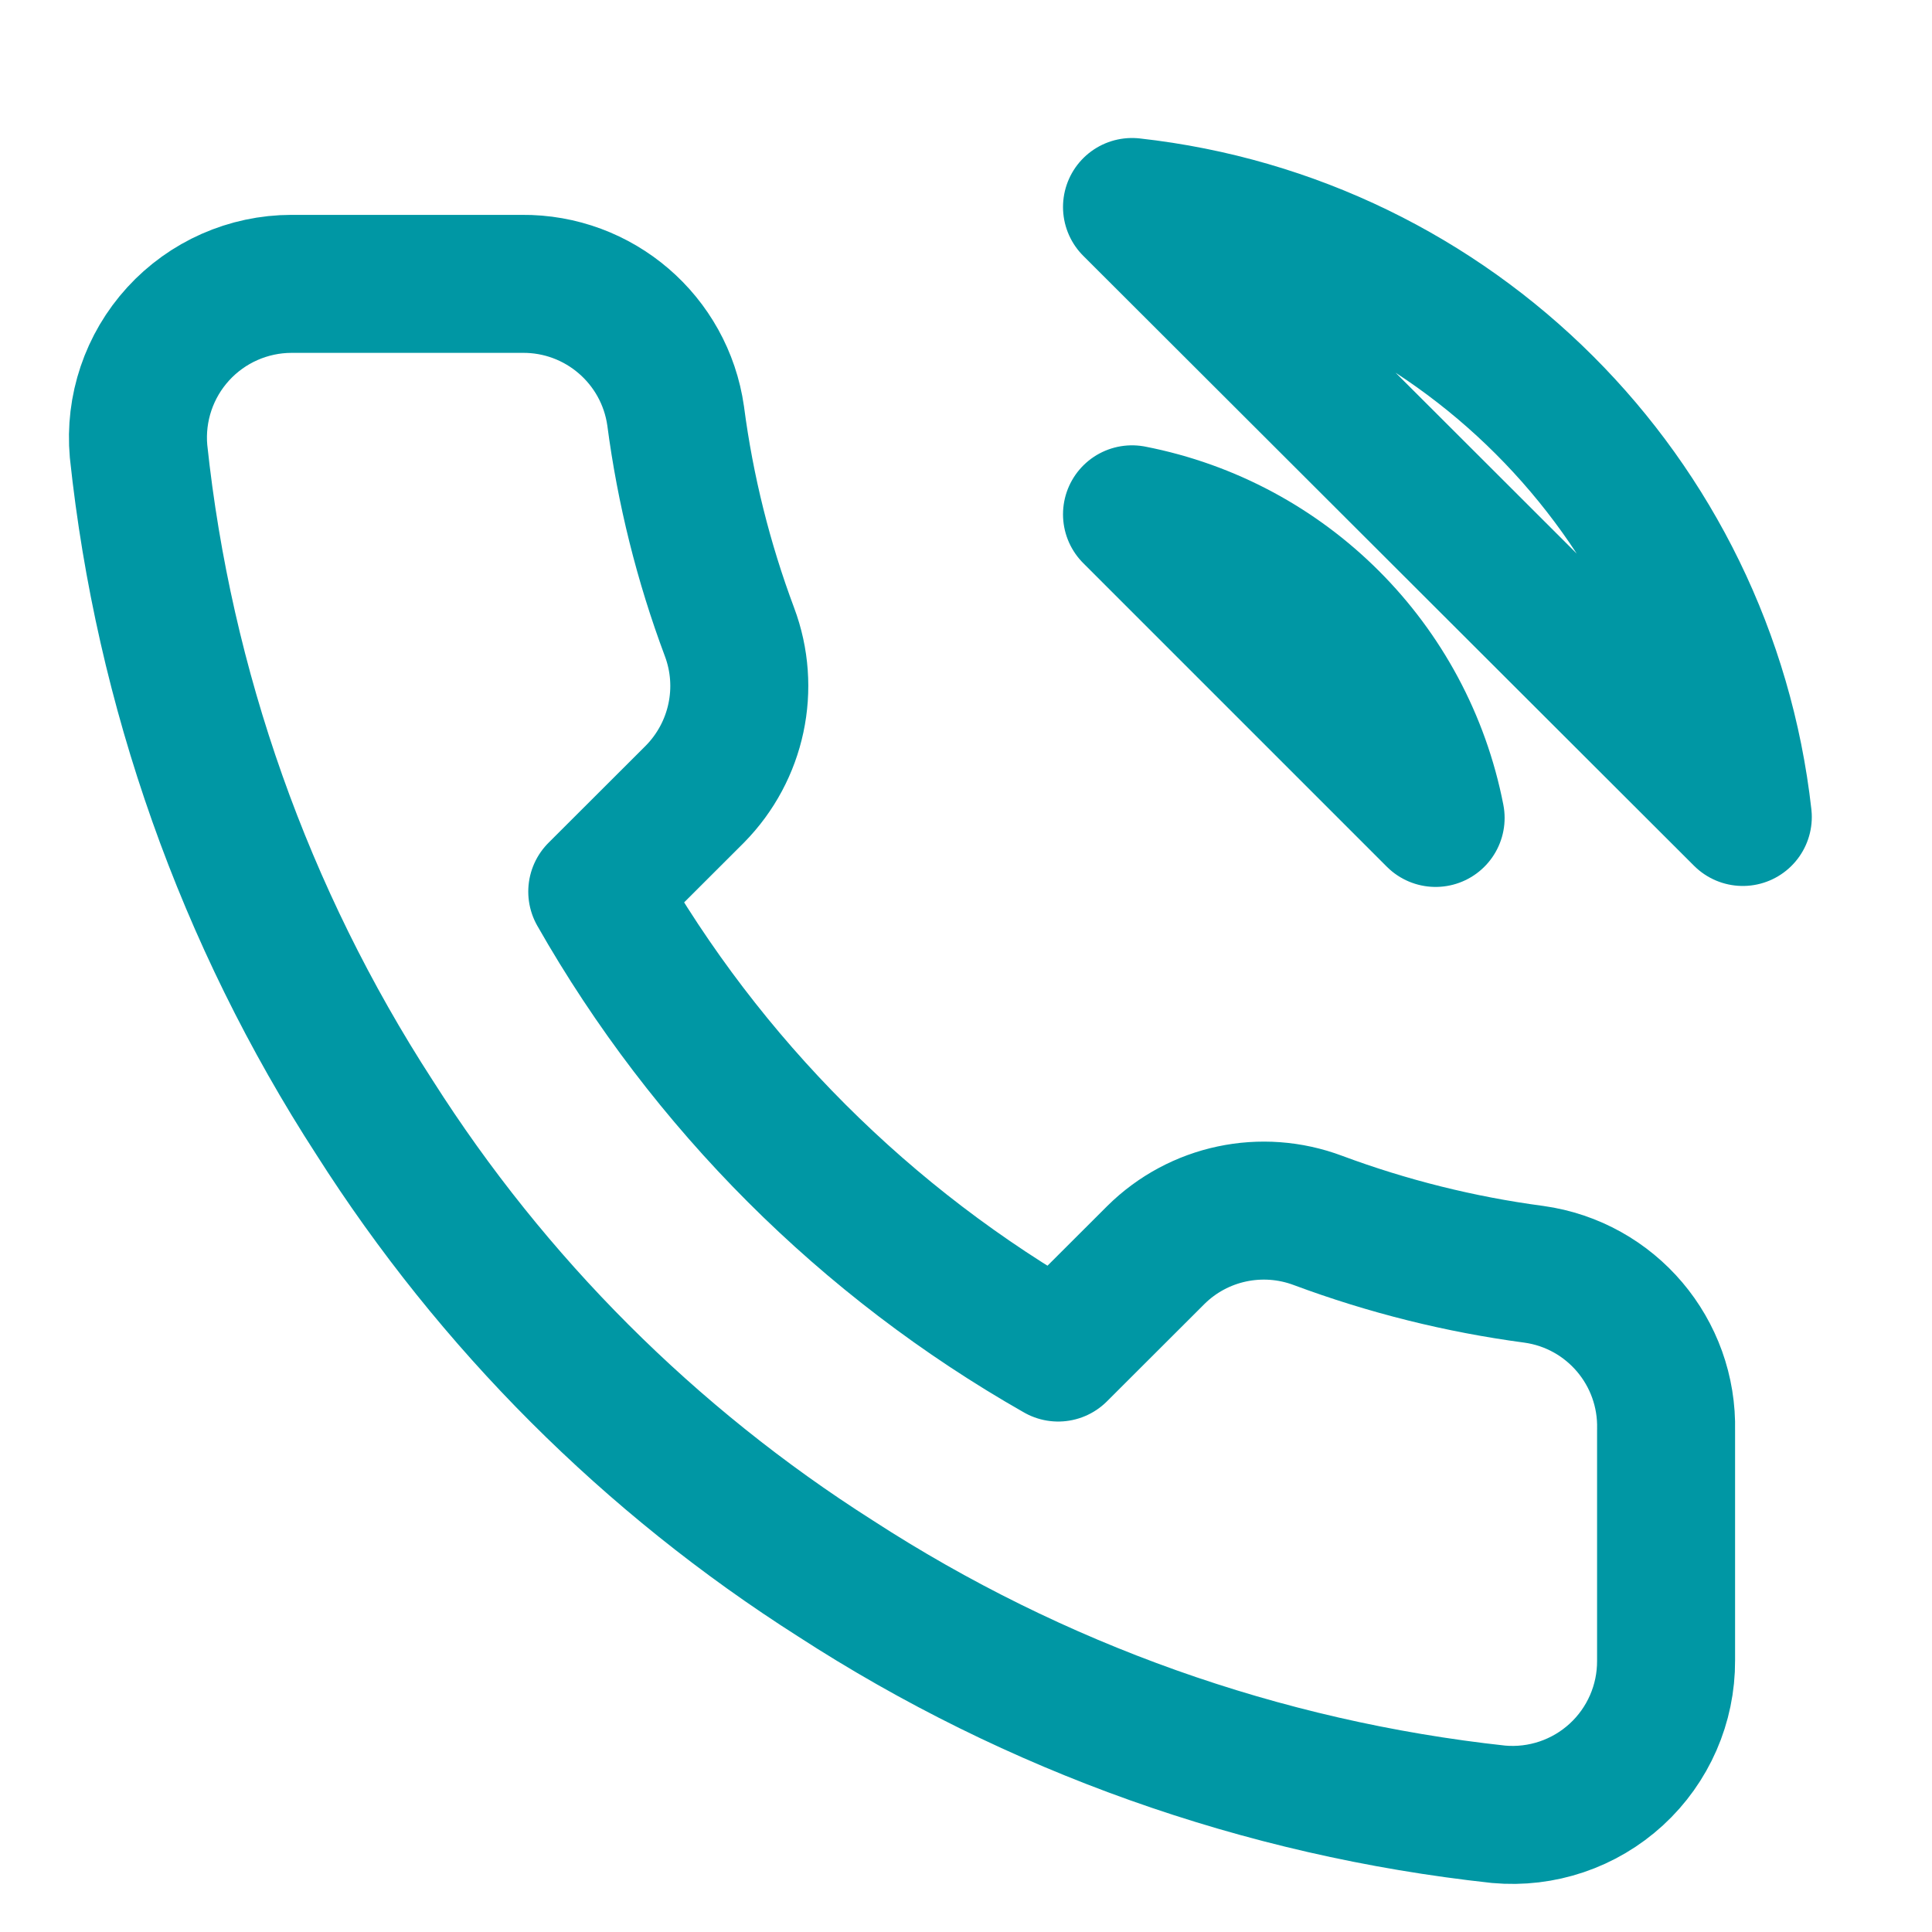
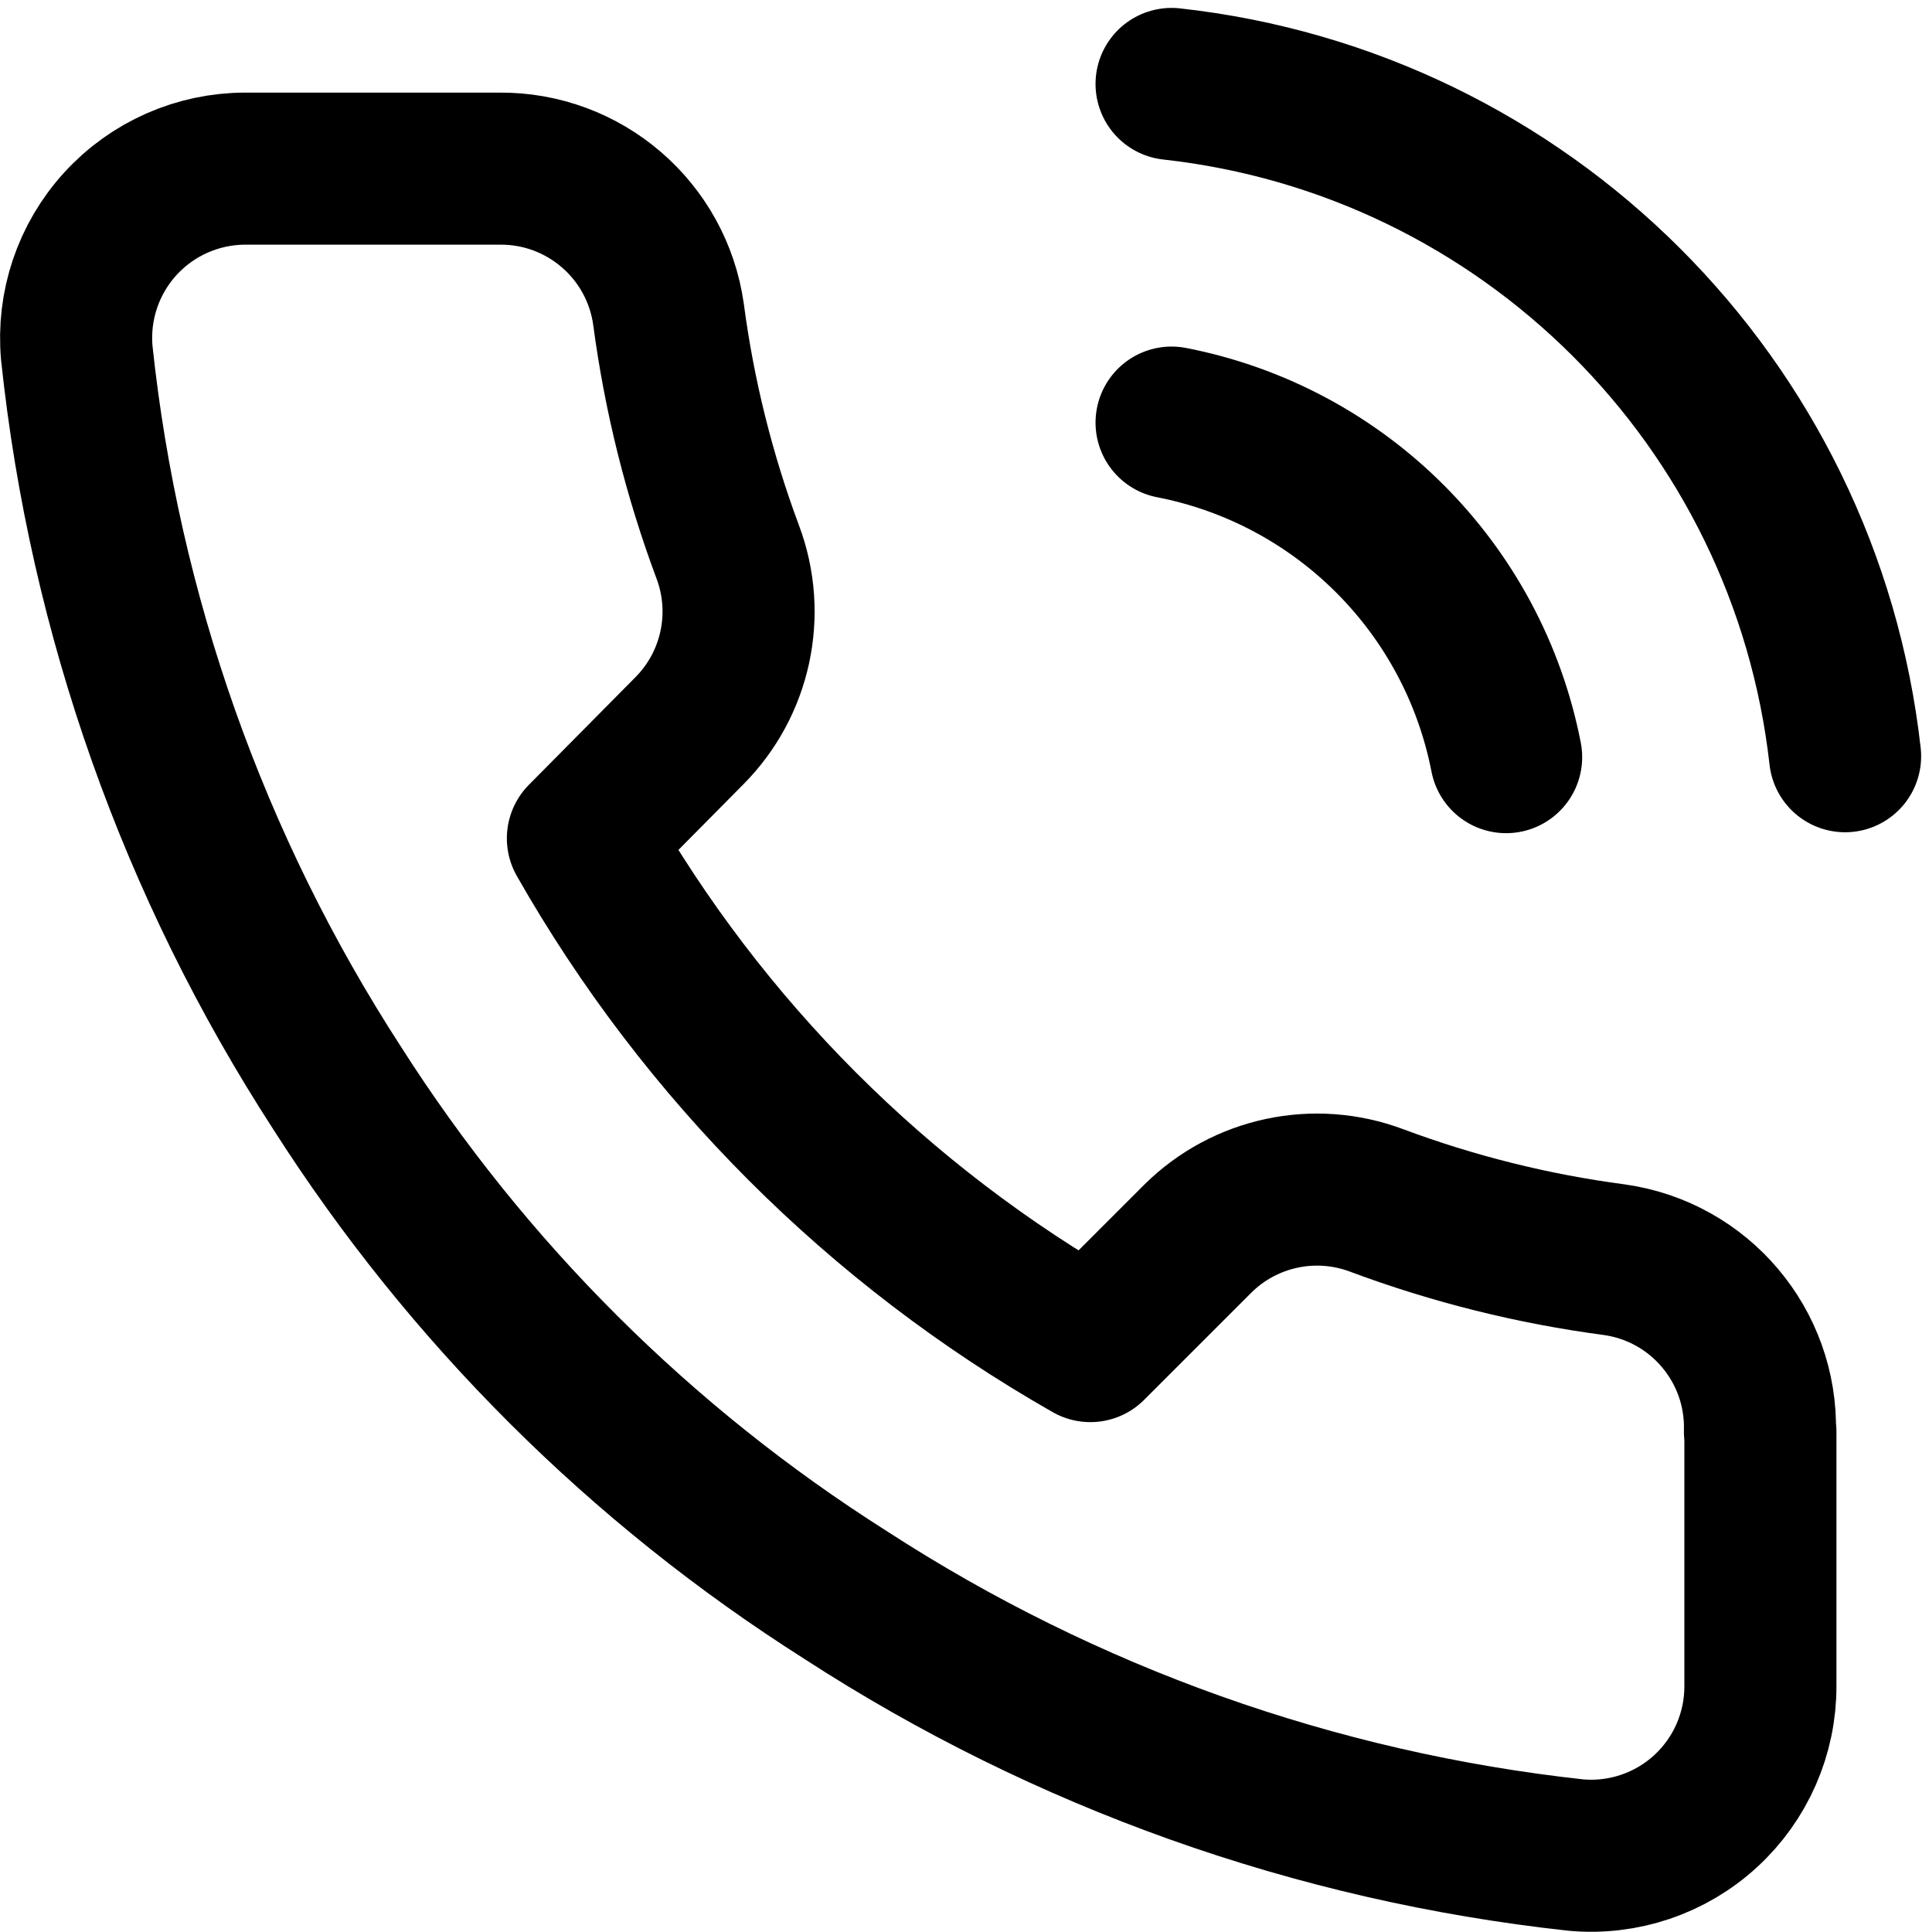
- <svg xmlns="http://www.w3.org/2000/svg" width="14" height="14" viewBox="0 0 14 14">
-   <g>
-     <g>
-       <path fill="none" stroke="#0097a4" stroke-linecap="round" stroke-linejoin="round" stroke-miterlimit="20" d="M12.073 10.363v1.67a1.113 1.113 0 0 1-1.214 1.114 11.018 11.018 0 0 1-4.805-1.709 10.857 10.857 0 0 1-3.34-3.34 11.018 11.018 0 0 1-1.71-4.828 1.114 1.114 0 0 1 1.108-1.213h1.67a1.114 1.114 0 0 1 1.114.957c.07.535.201 1.06.39 1.565.153.407.055.865-.25 1.175l-.708.707a8.908 8.908 0 0 0 3.34 3.34l.708-.707c.309-.306.768-.403 1.175-.25.505.188 1.03.319 1.564.39.56.078.972.564.958 1.13zM8.203 1.5a5.01 5.01 0 0 1 4.426 4.42zm0 2.227a2.784 2.784 0 0 1 2.2 2.2z" />
-     </g>
-   </g>
+ <svg xmlns="http://www.w3.org/2000/svg" width="12.683" height="12.705" viewBox="0 0 12.683 12.705">
+   <path id="phone-icon" d="M10.371,3.727a2.784,2.784,0,0,1,2.2,2.2M10.371,1.5A5.011,5.011,0,0,1,14.8,5.921m-.557,4.443v1.67a1.113,1.113,0,0,1-1.214,1.113,11.018,11.018,0,0,1-4.8-1.709A10.857,10.857,0,0,1,4.882,8.1,11.018,11.018,0,0,1,3.172,3.27,1.113,1.113,0,0,1,4.28,2.057h1.67a1.113,1.113,0,0,1,1.113.958,7.149,7.149,0,0,0,.39,1.564A1.113,1.113,0,0,1,7.2,5.754L6.5,6.461A8.908,8.908,0,0,0,9.837,9.8l.707-.707a1.114,1.114,0,0,1,1.175-.251,7.149,7.149,0,0,0,1.564.39A1.113,1.113,0,0,1,14.24,10.363Z" transform="translate(-2.667 -0.948)" fill="none" stroke="currentColor" stroke-linecap="round" stroke-linejoin="round" stroke-width="1" />
</svg>
